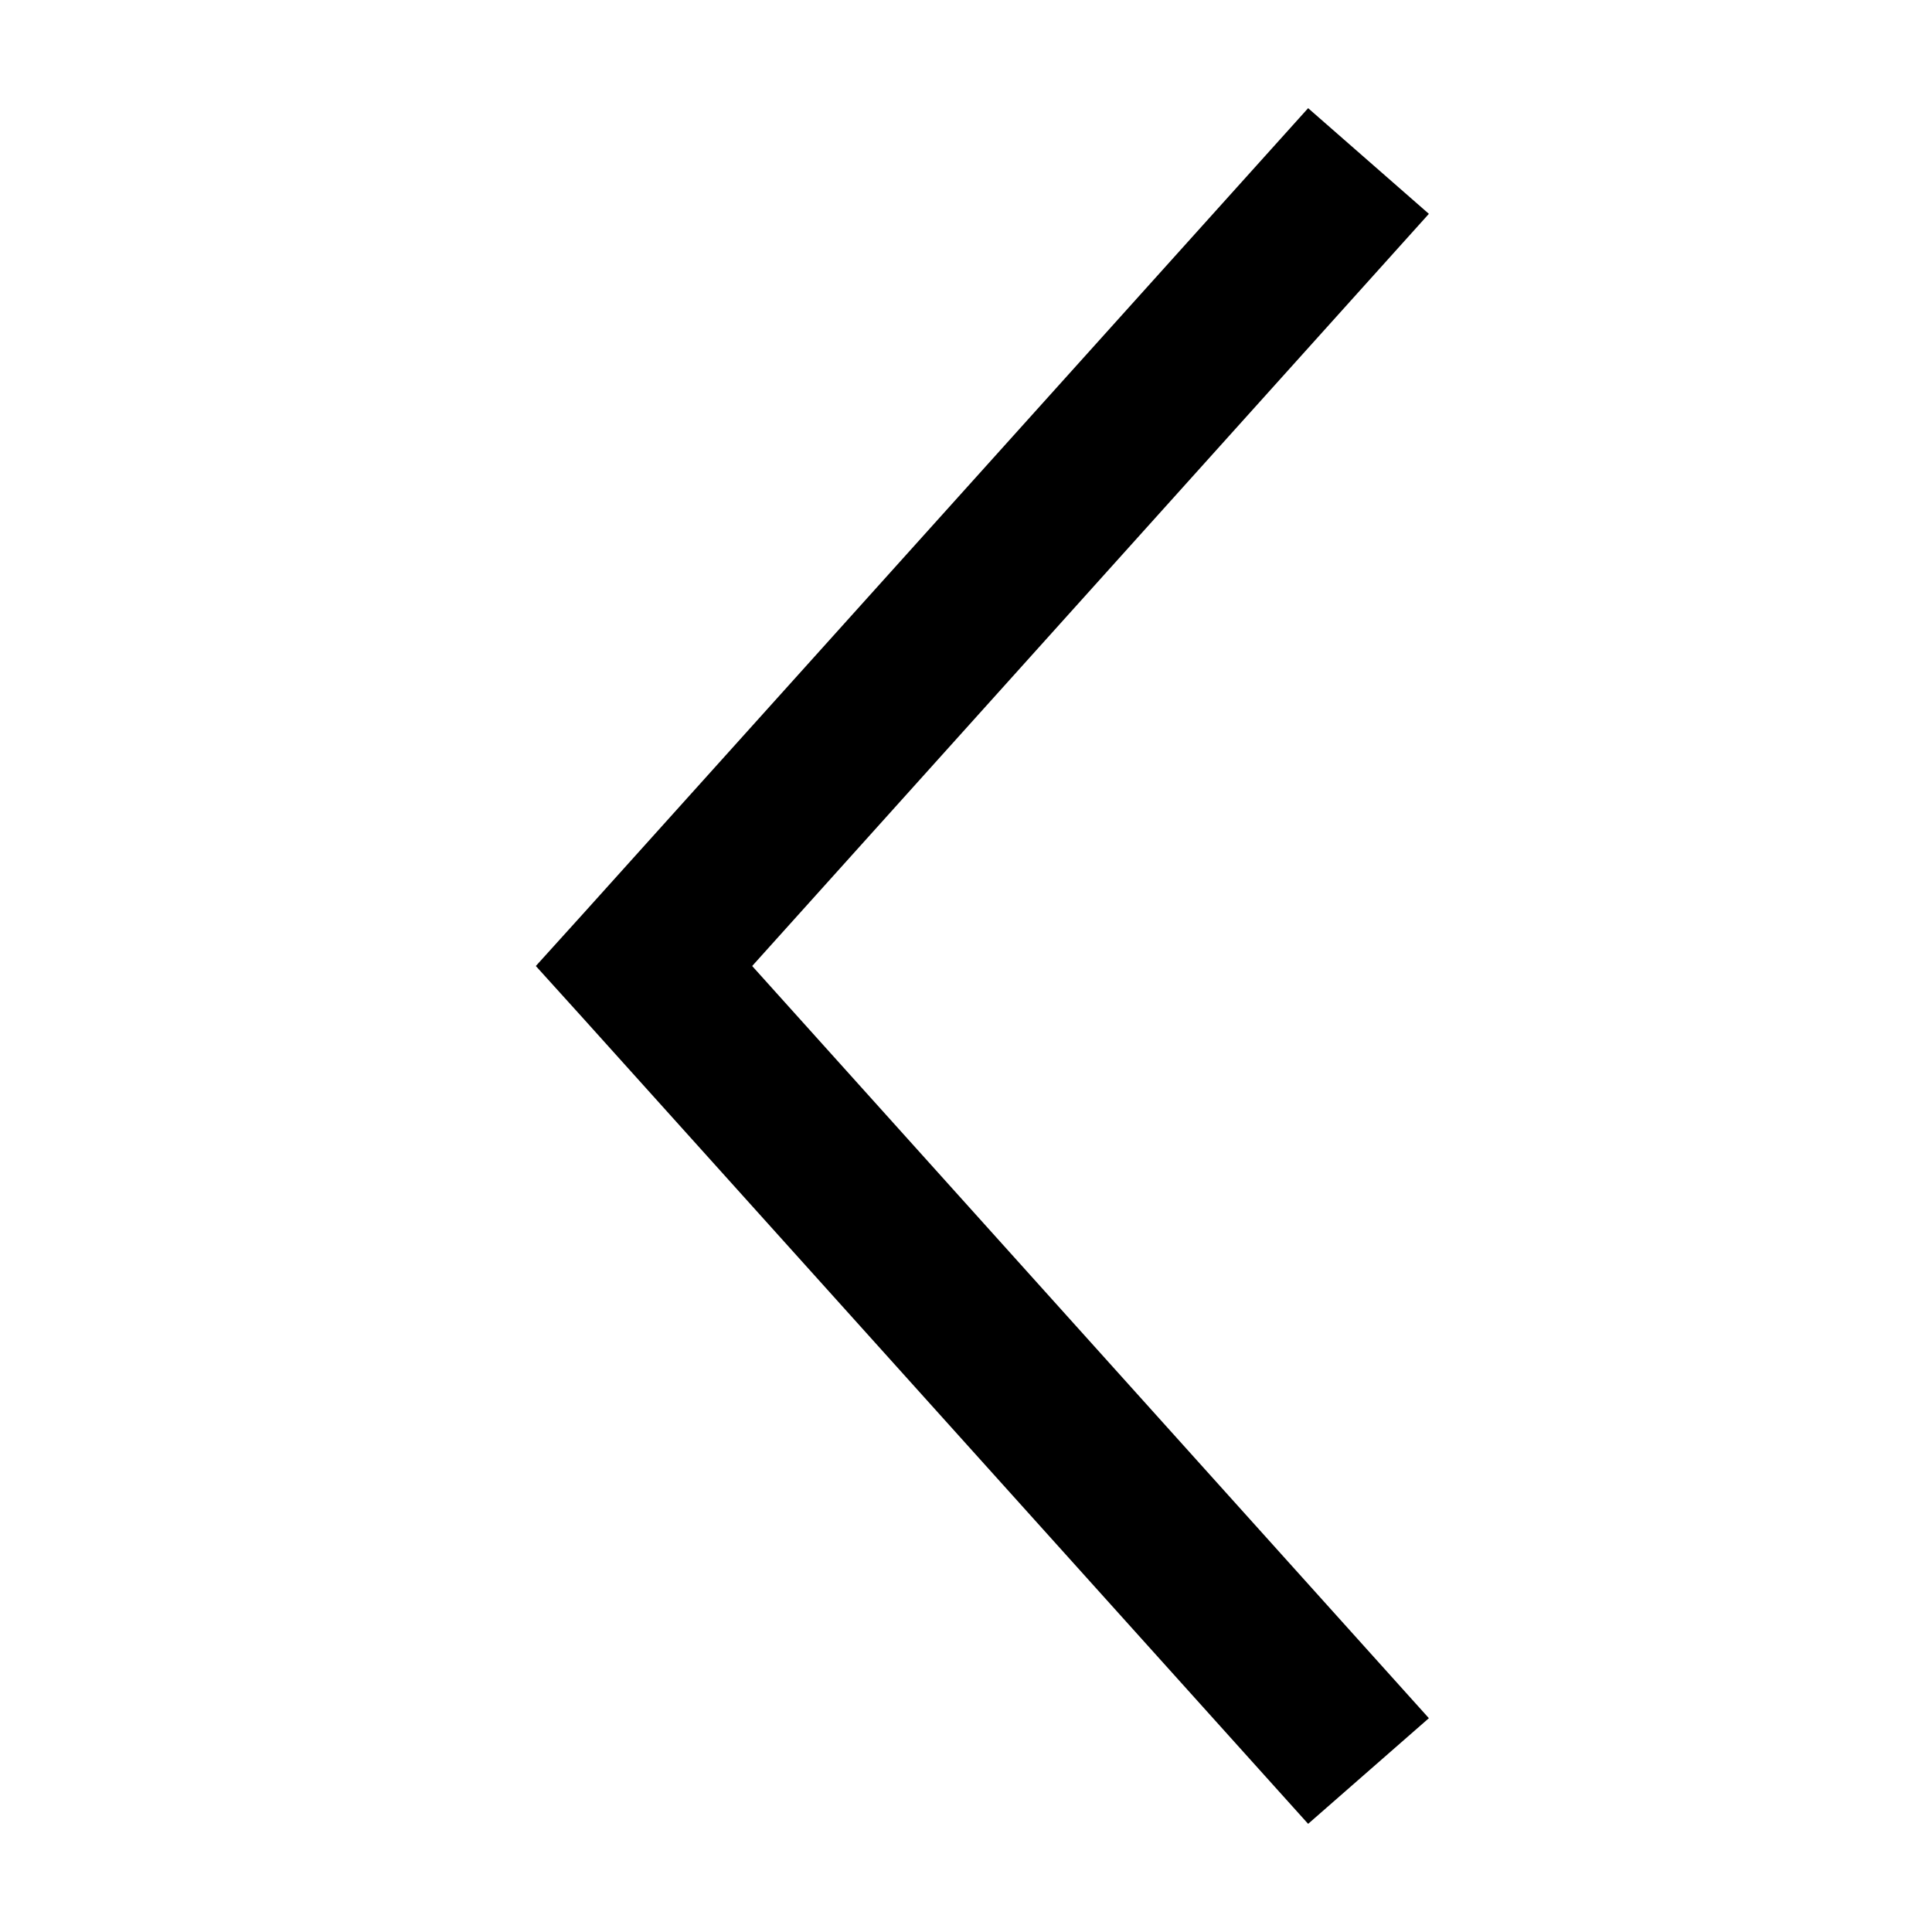
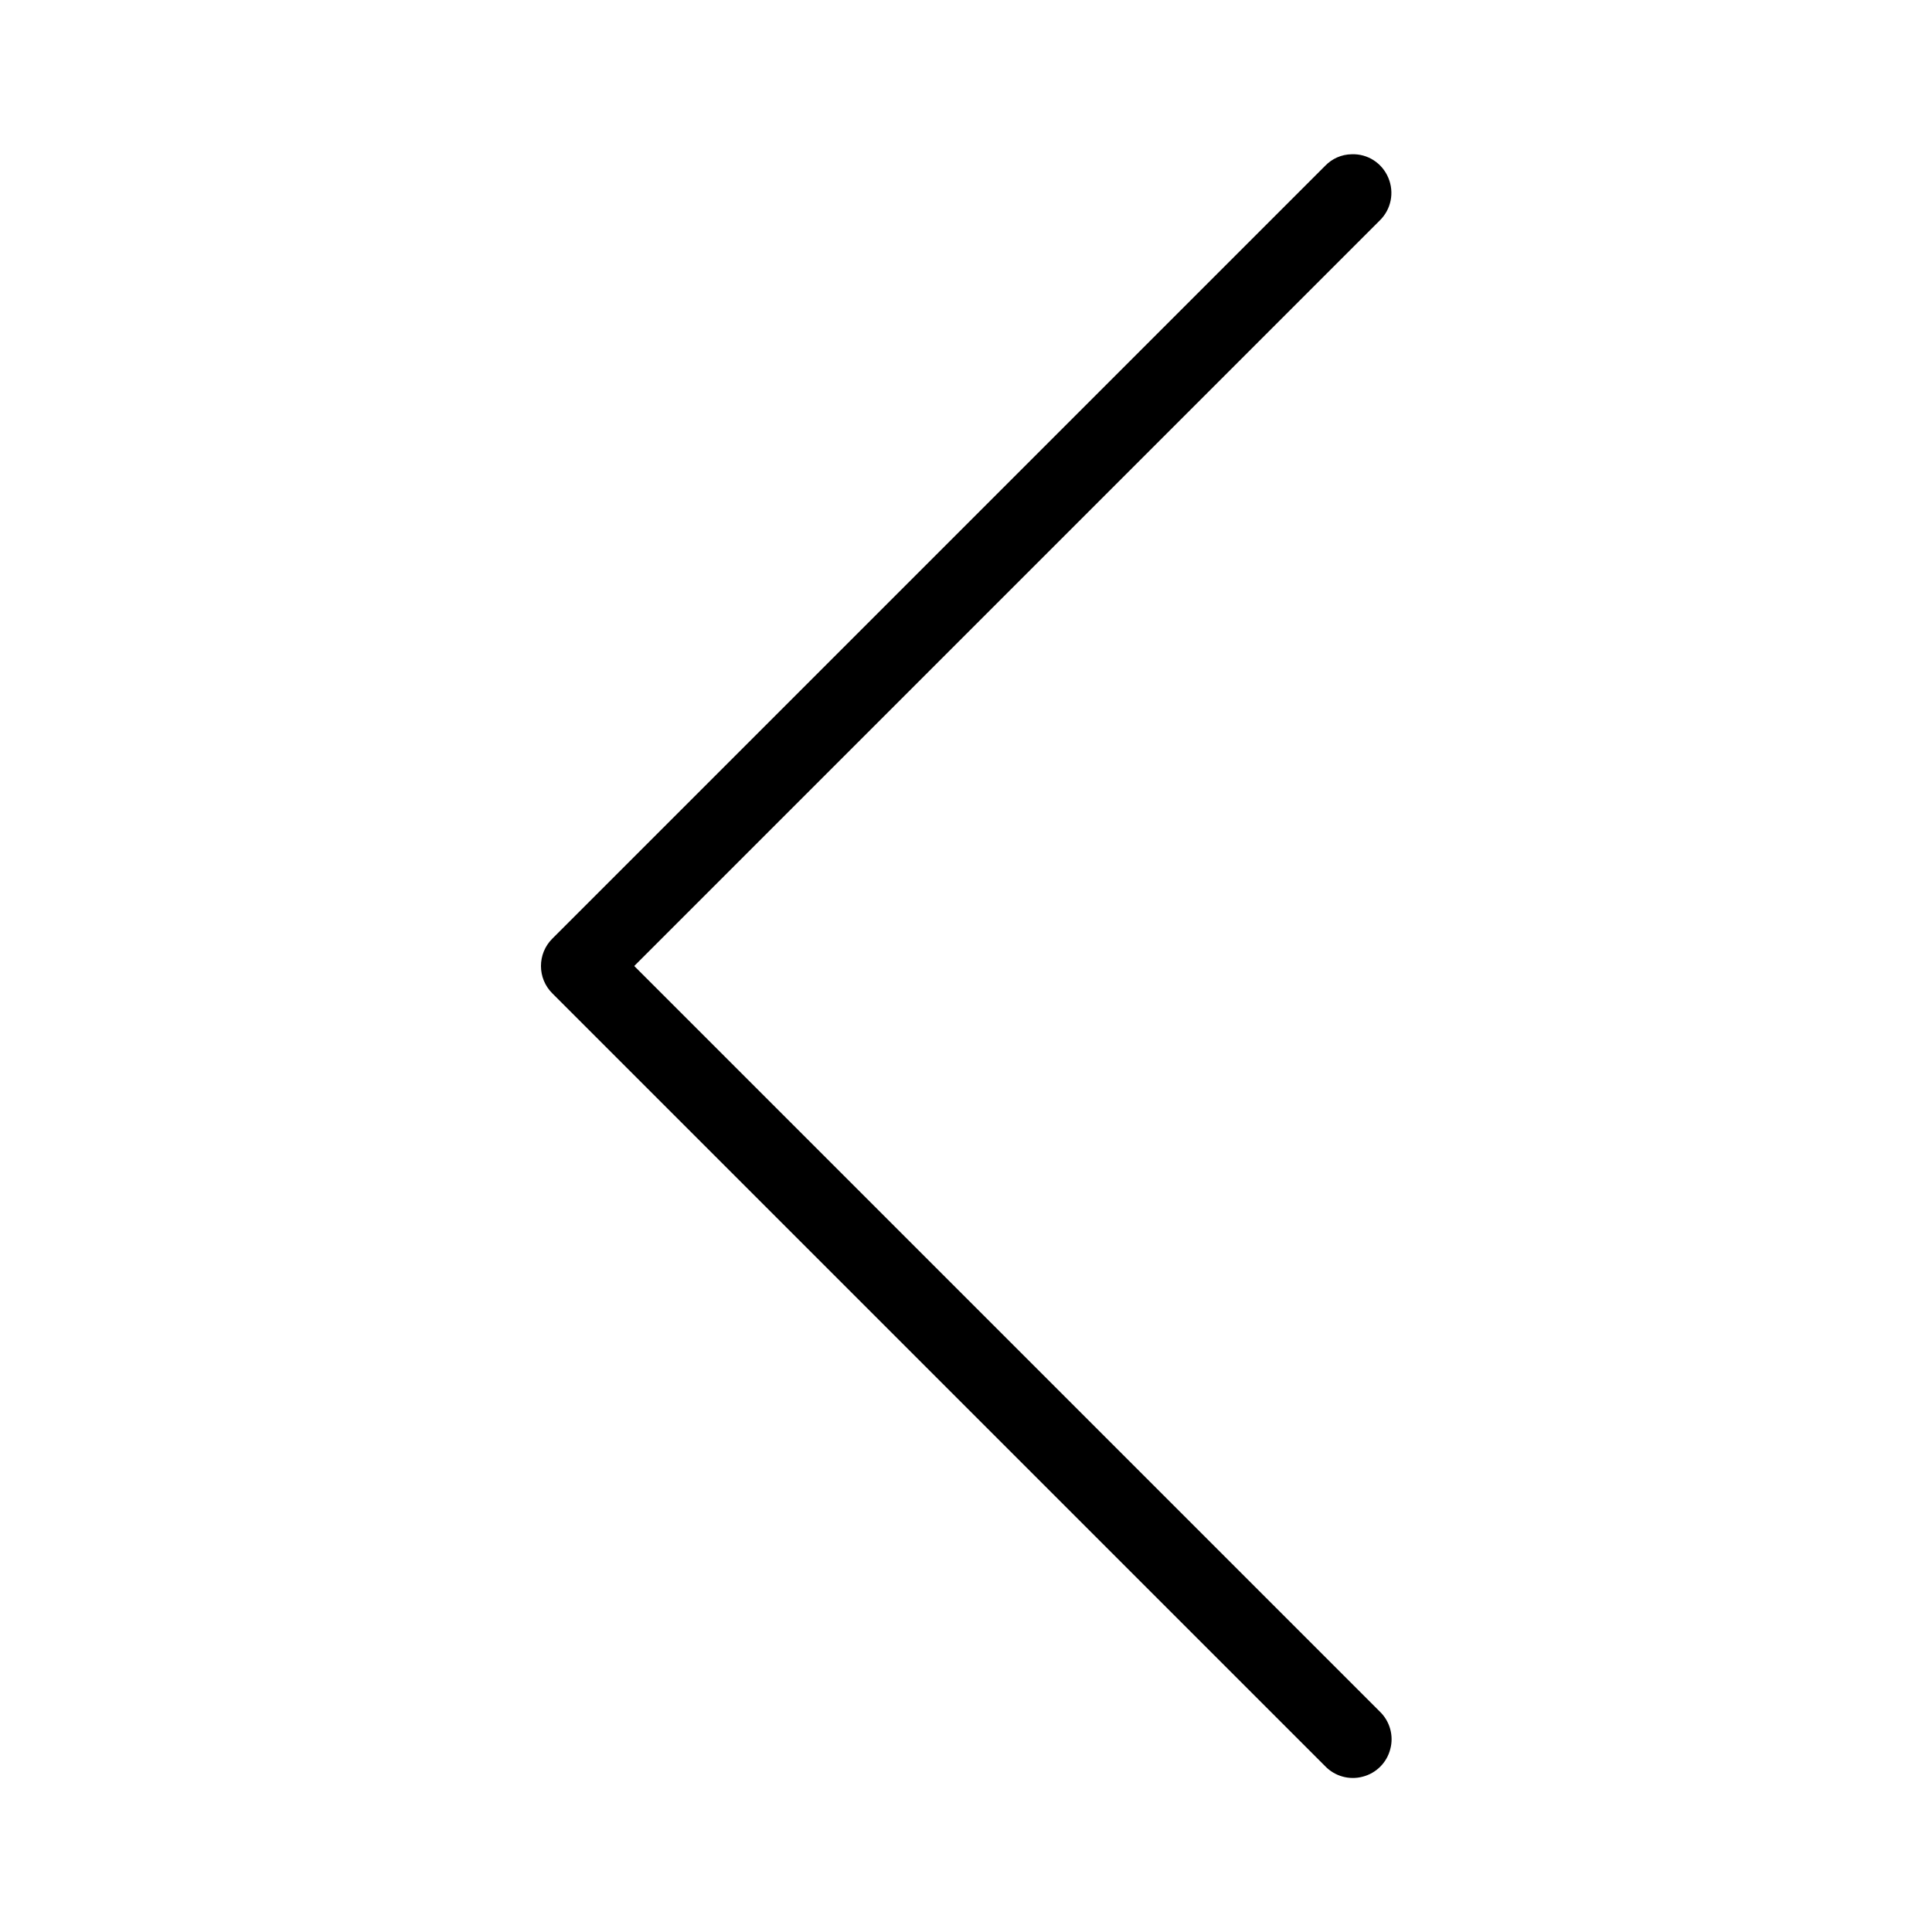
- <svg xmlns="http://www.w3.org/2000/svg" x="0px" y="0px" width="24" height="24" viewBox="0 0 226 226" style=" fill:#000000;">
+ <svg xmlns="http://www.w3.org/2000/svg" x="0px" y="0px" width="24" height="24" viewBox="0 0 172 172" style=" fill:#000000;">
  <g fill="none" fill-rule="nonzero" stroke="none" stroke-width="1" stroke-linecap="butt" stroke-linejoin="miter" stroke-miterlimit="10" stroke-dasharray="" stroke-dashoffset="0" font-family="none" font-weight="none" font-size="none" text-anchor="none" style="mix-blend-mode: normal">
-     <path d="M0,226v-226h226v226z" fill="none" />
+     <path d="M0,172v-172h172v172z" fill="none" />
    <g fill="#000000">
-       <path d="M153.021,12.654l-84.75,94.167l-5.591,6.18l5.591,6.18l84.75,94.167l14.125,-12.359l-79.159,-87.987l79.159,-87.987z" />
+       <path d="M120.333,13.733c-0.9,0.013 -1.747,0.39 -2.365,1.035l-68.8,68.8c-1.344,1.344 -1.344,3.521 0,4.864l68.8,68.8c0.86,0.9 2.15,1.263 3.346,0.941c1.209,-0.309 2.15,-1.25 2.459,-2.459c0.323,-1.196 -0.04,-2.486 -0.941,-3.346l-66.368,-66.368l66.368,-66.368c1.021,-0.994 1.317,-2.499 0.766,-3.803c-0.551,-1.317 -1.841,-2.15 -3.265,-2.096z" />
    </g>
  </g>
</svg>
